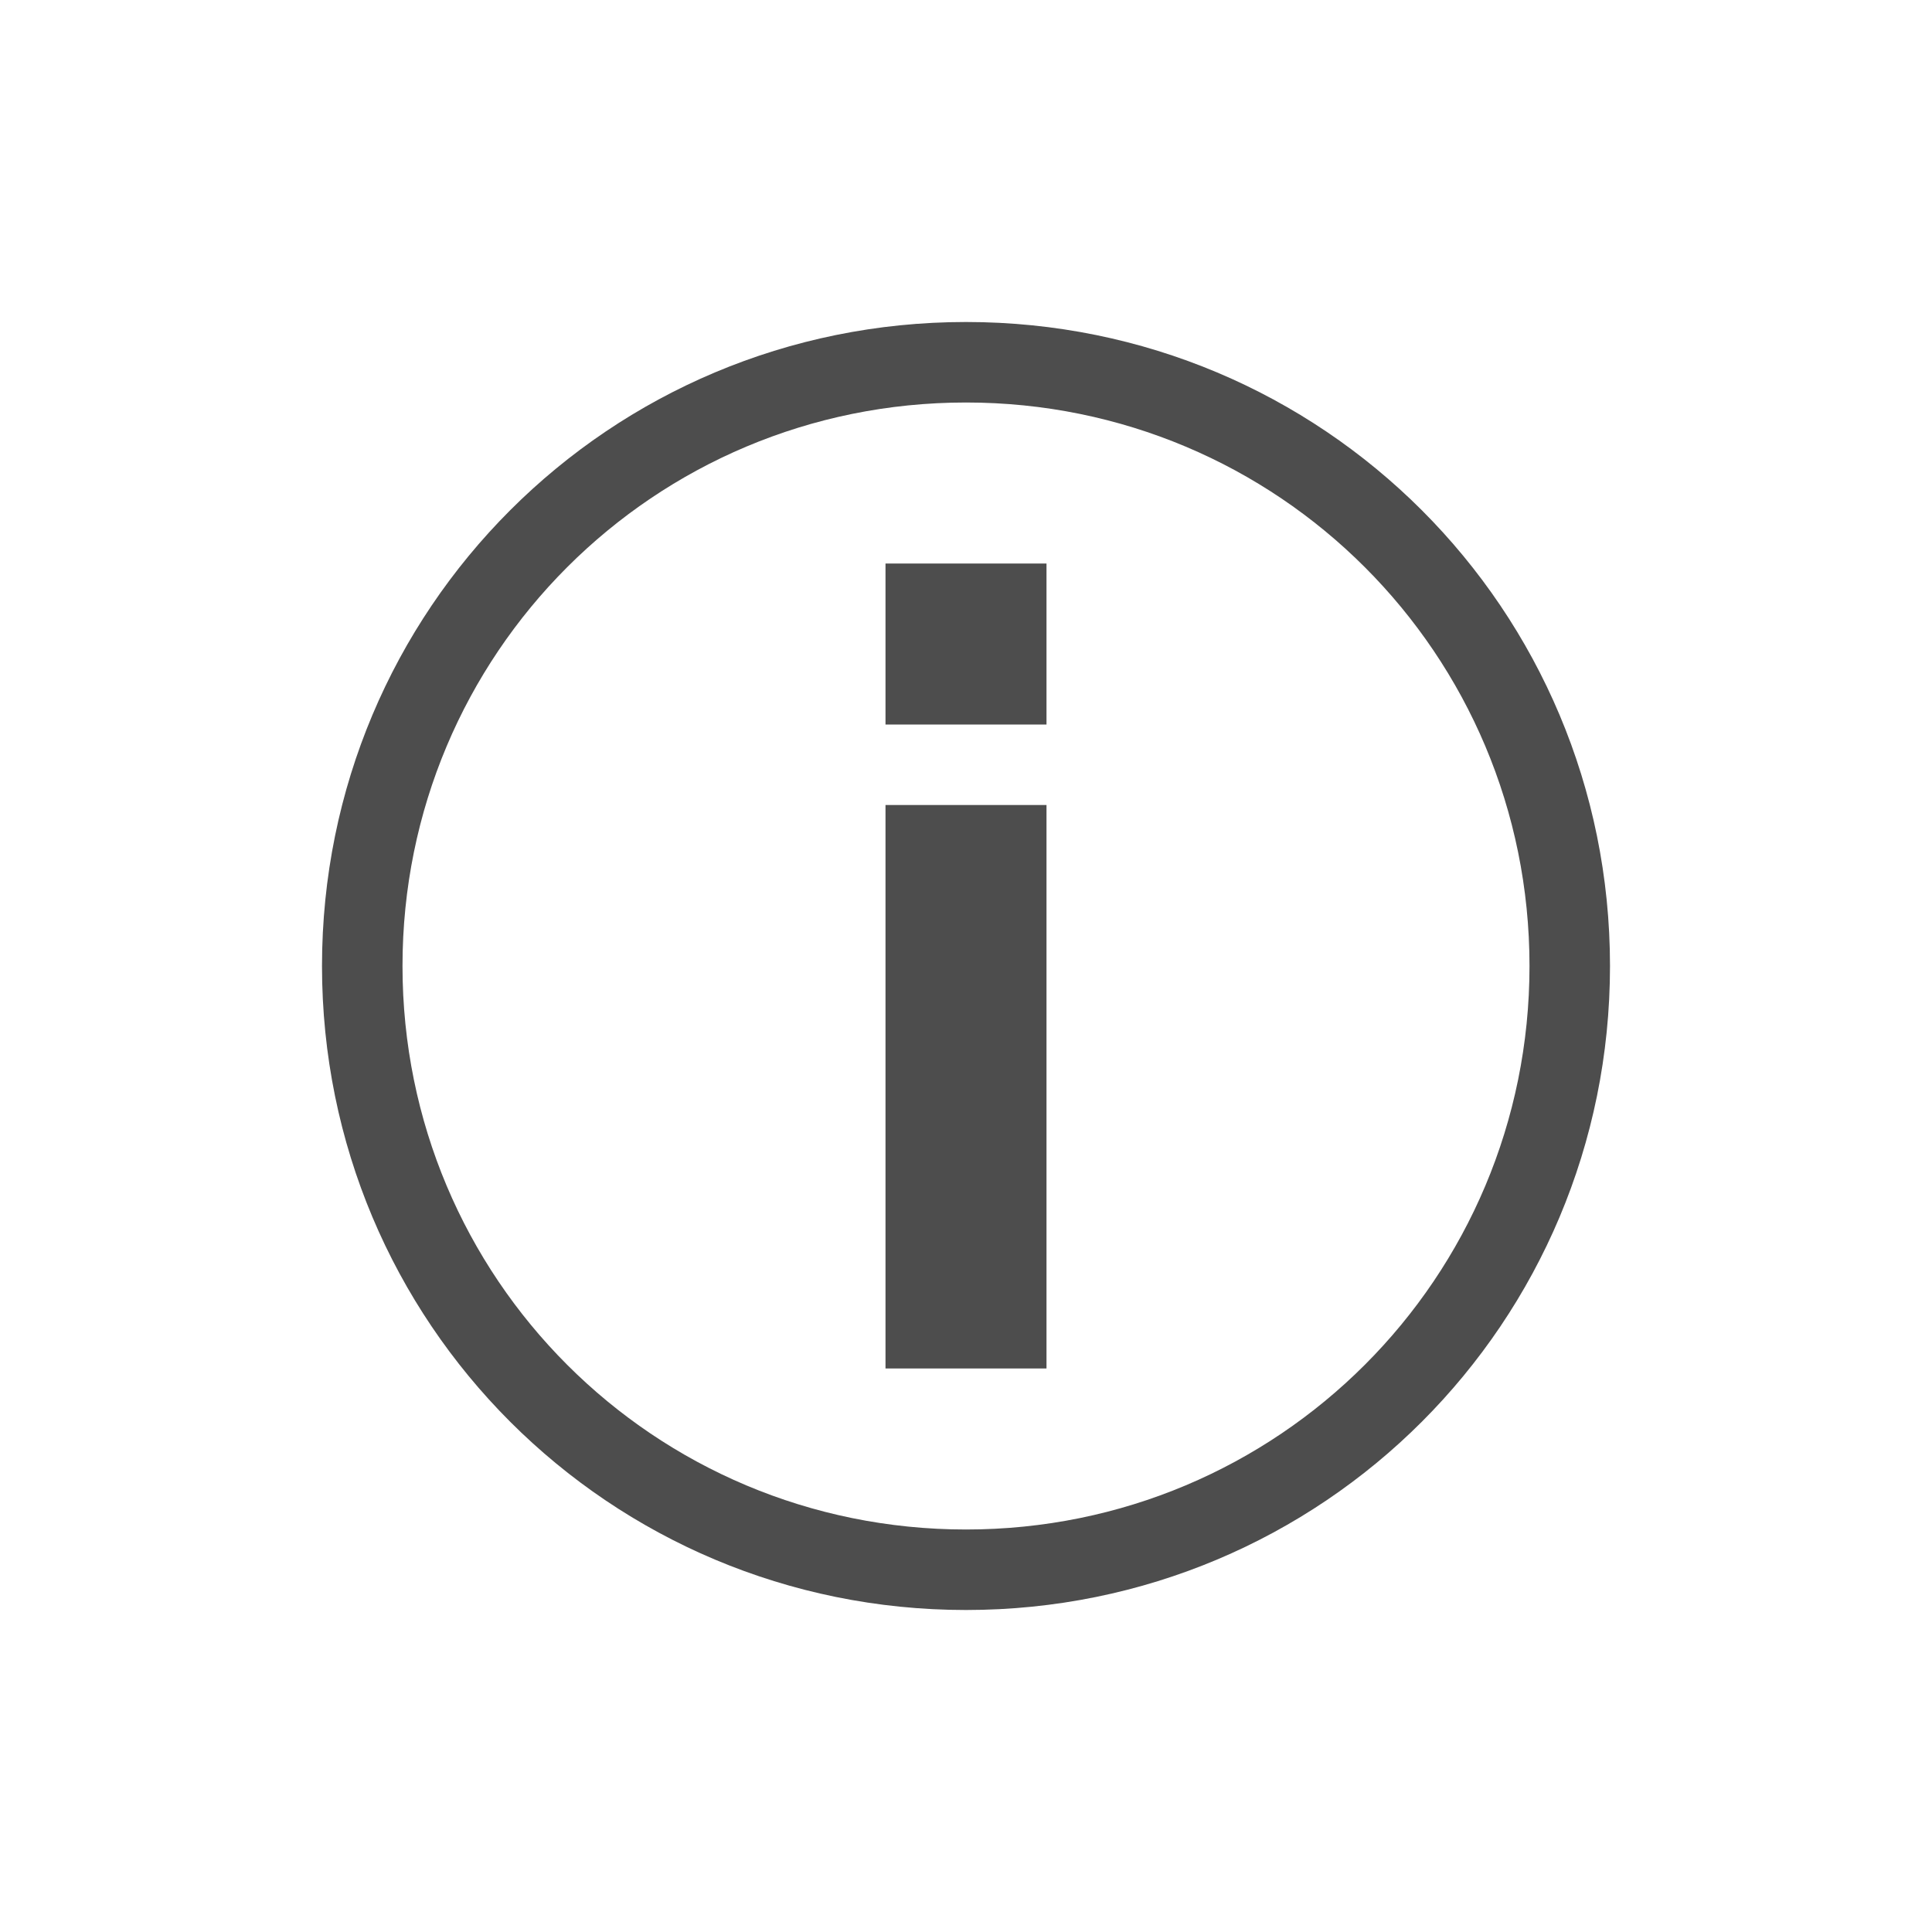
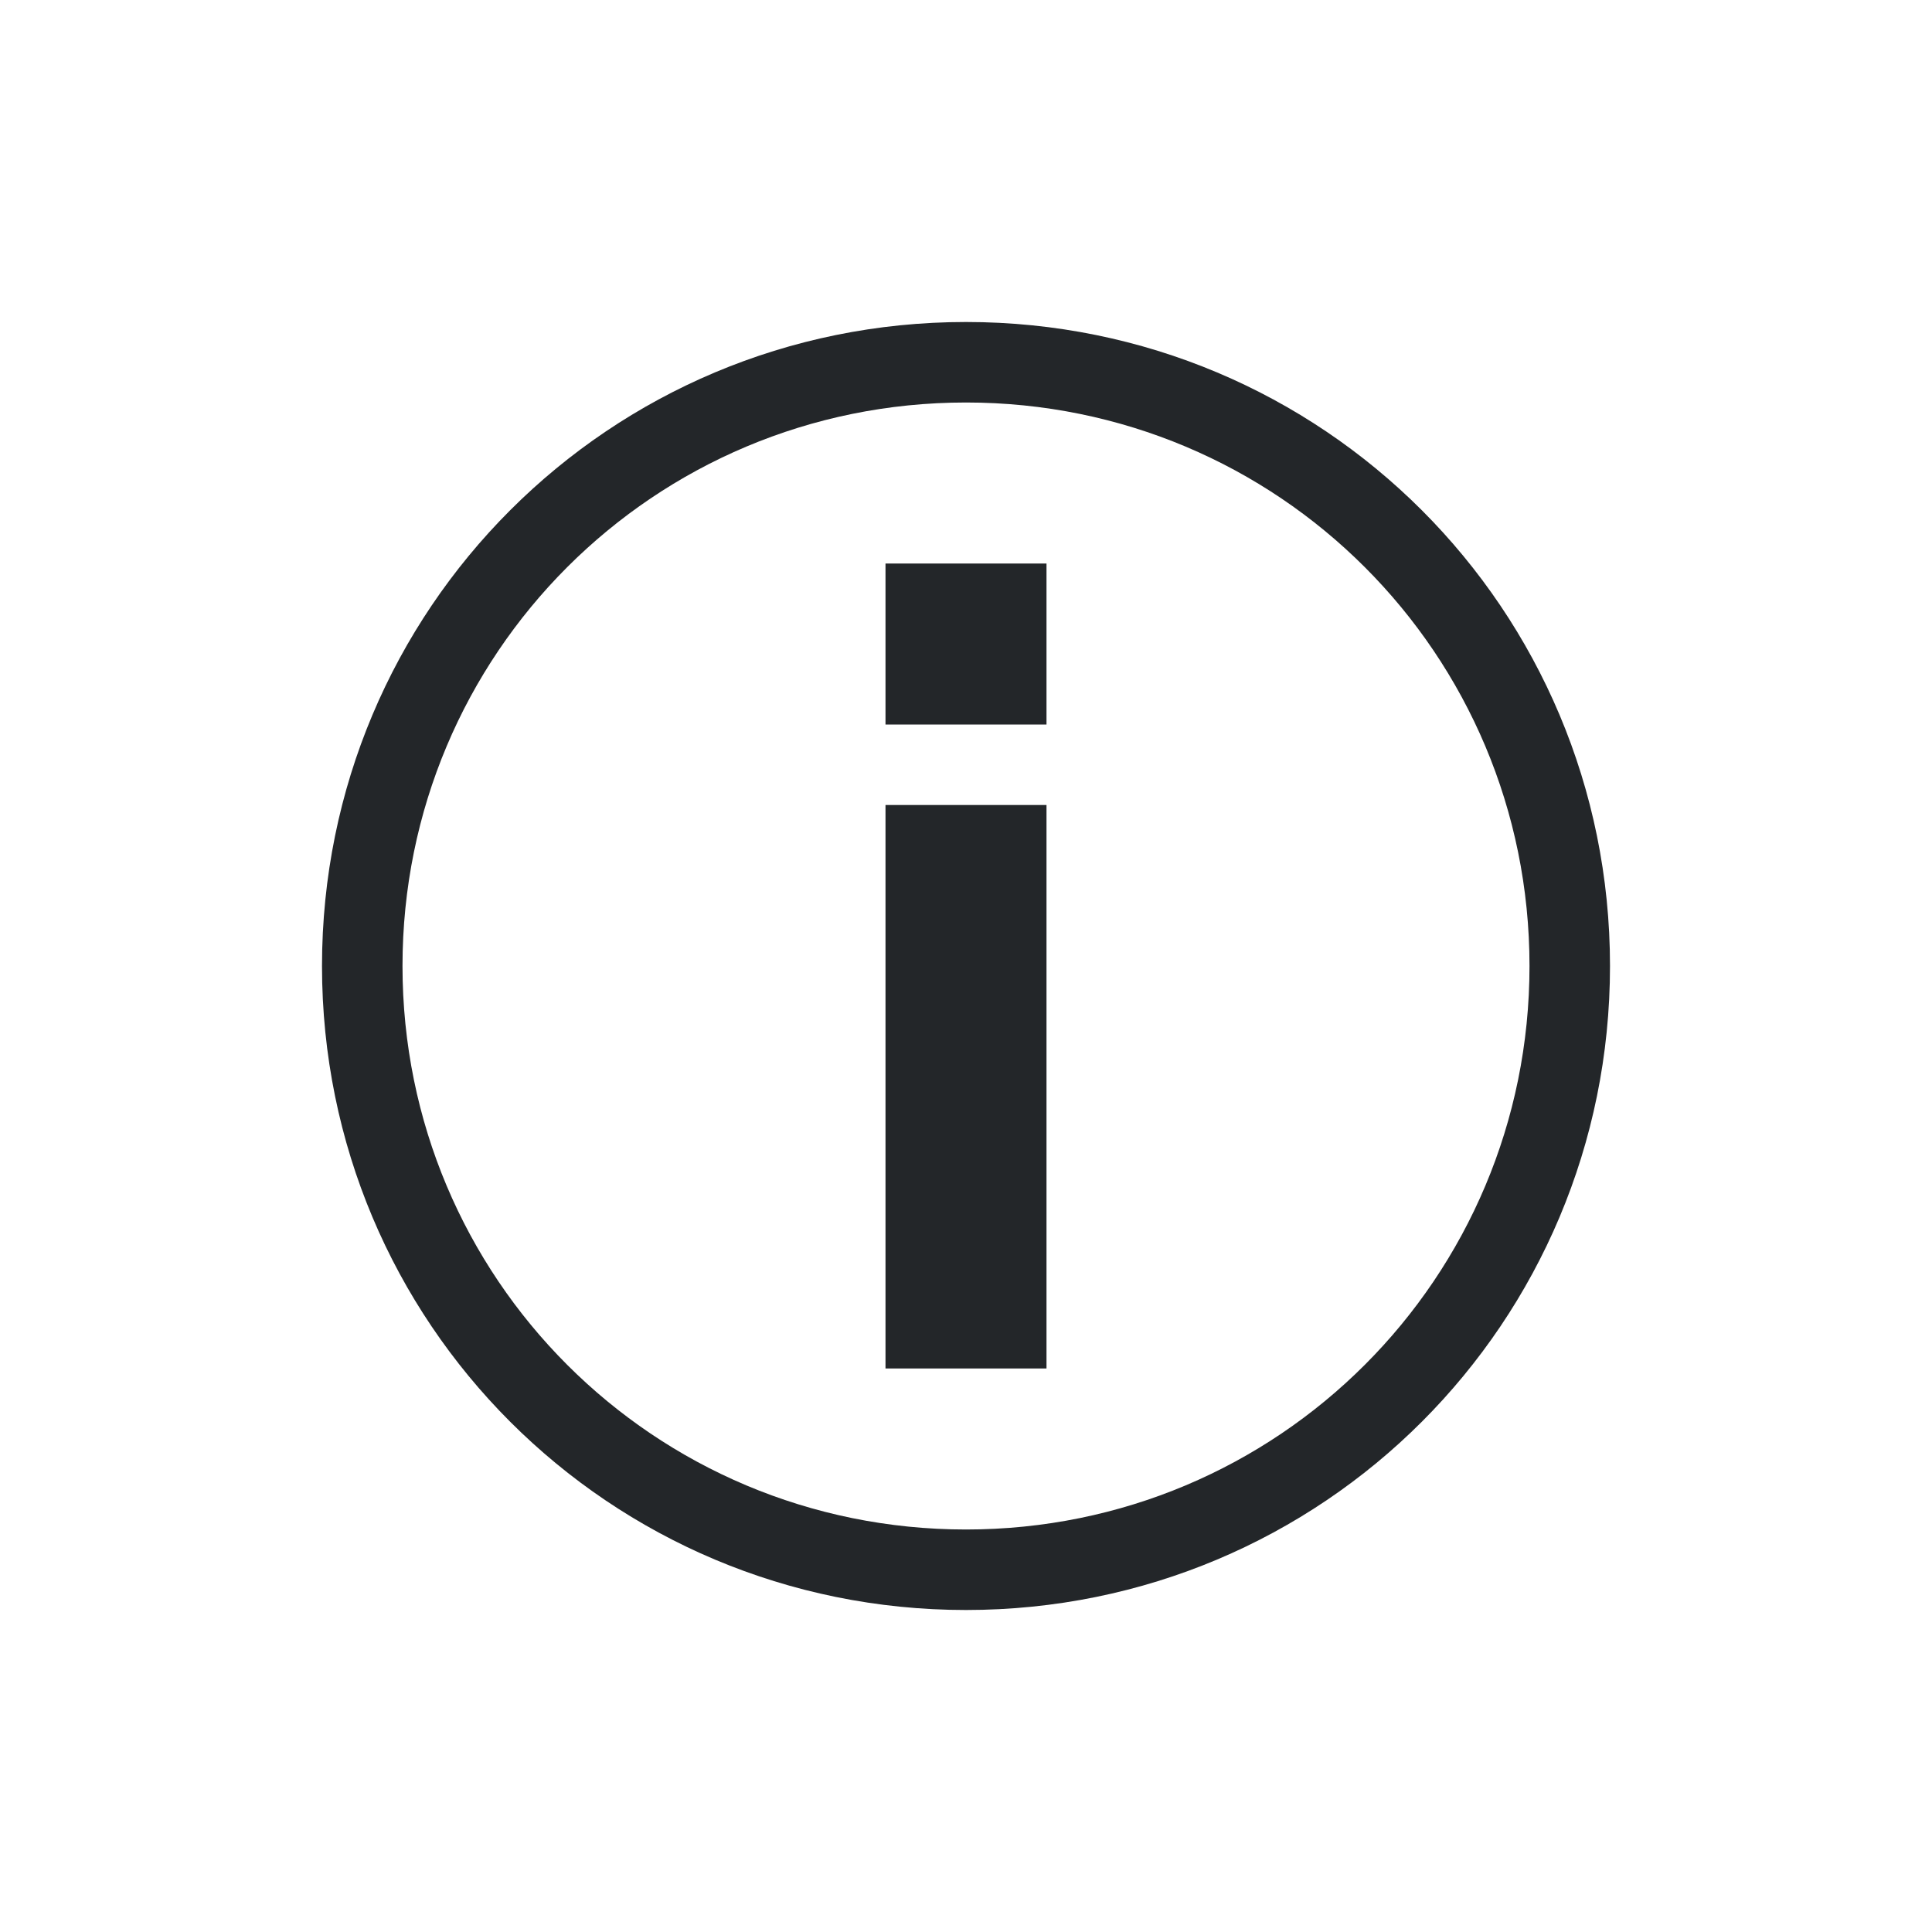
<svg xmlns="http://www.w3.org/2000/svg" viewBox="0 0 24 24">
  <defs id="defs3051">
    <style type="text/css" id="current-color-scheme">
      .ColorScheme-Text {
-         color:#4d4d4d;
+         color:#232629;
      }
      </style>
  </defs>
-   <path style="fill:currentColor;fill-opacity:1;stroke:none" d="M 12 4 C 7.568 4 4 7.568 4 12 C 4 16.432 7.568 20 12 20 C 16.432 20 20 16.432 20 12 C 20 7.568 16.432 4 12 4 z M 12 5 C 15.878 5 19 8.122 19 12 C 19 15.878 15.878 19 12 19 C 8.122 19 5 15.878 5 12 C 5 8.122 8.122 5 12 5 z M 11 7 L 11 9 L 13 9 L 13 7 L 11 7 z M 11 10 L 11 17 L 13 17 L 13 10 L 11 10 z " class="ColorScheme-Text" />
+   <g transform="translate(1,1)">
+     <path style="fill:currentColor;fill-opacity:1;stroke:none" d="M 11 3 C 6.568 3 3 6.568 3 11 C 3 15.432 6.568 19 11 19 C 15.432 19 19 15.432 19 11 C 19 6.568 15.432 3 11 3 z M 11 4 C 14.878 4 18 7.122 18 11 C 18 14.878 14.878 18 11 18 C 7.122 18 4 14.878 4 11 C 4 7.122 7.122 4 11 4 z M 10 6 L 10 8 L 12 8 L 12 6 L 10 6 z M 10 9 L 10 16 L 12 16 L 12 9 L 10 9 z " class="ColorScheme-Text" />
+   </g>
</svg>
